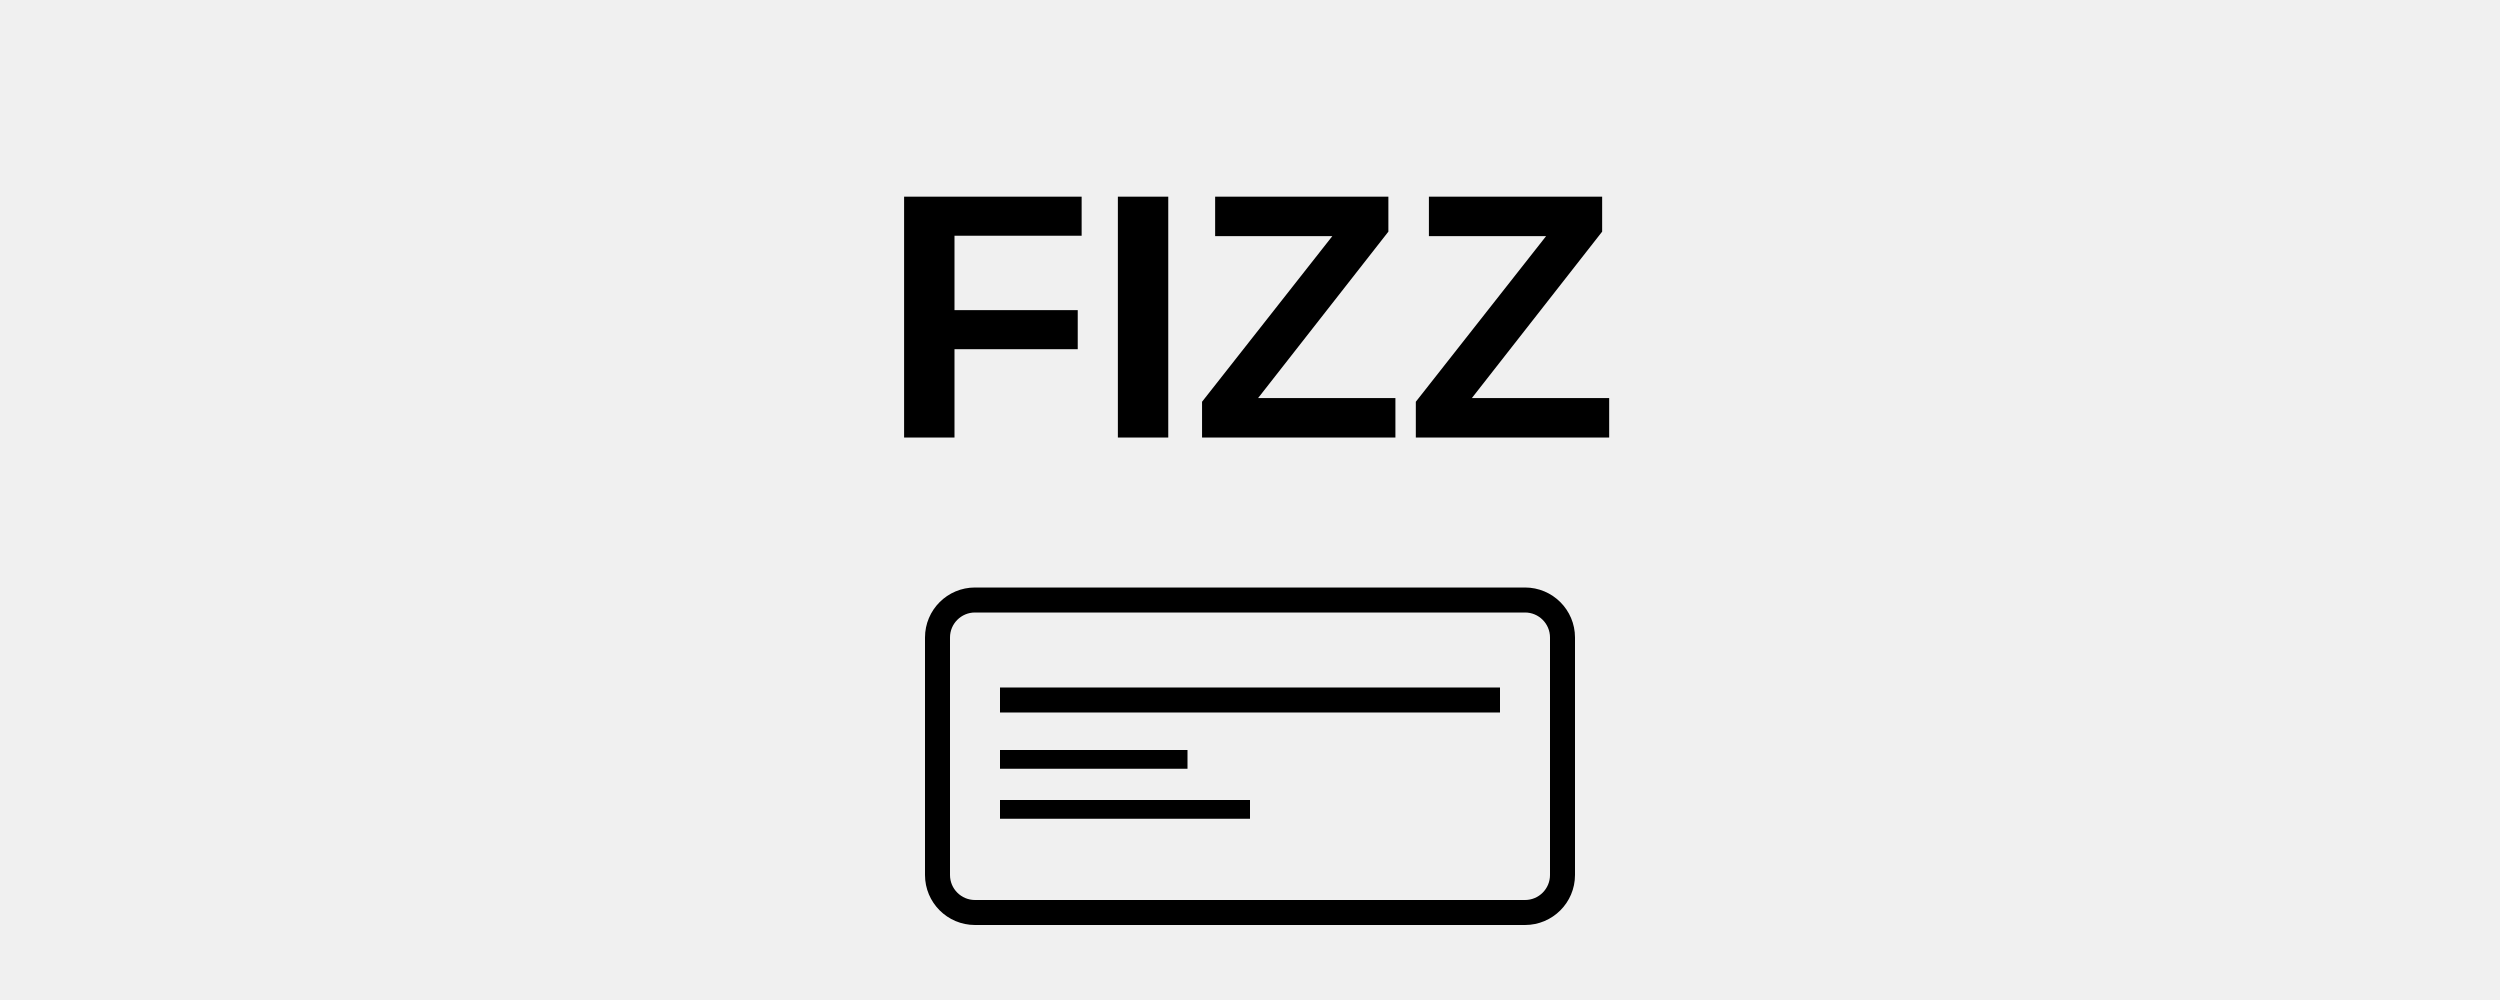
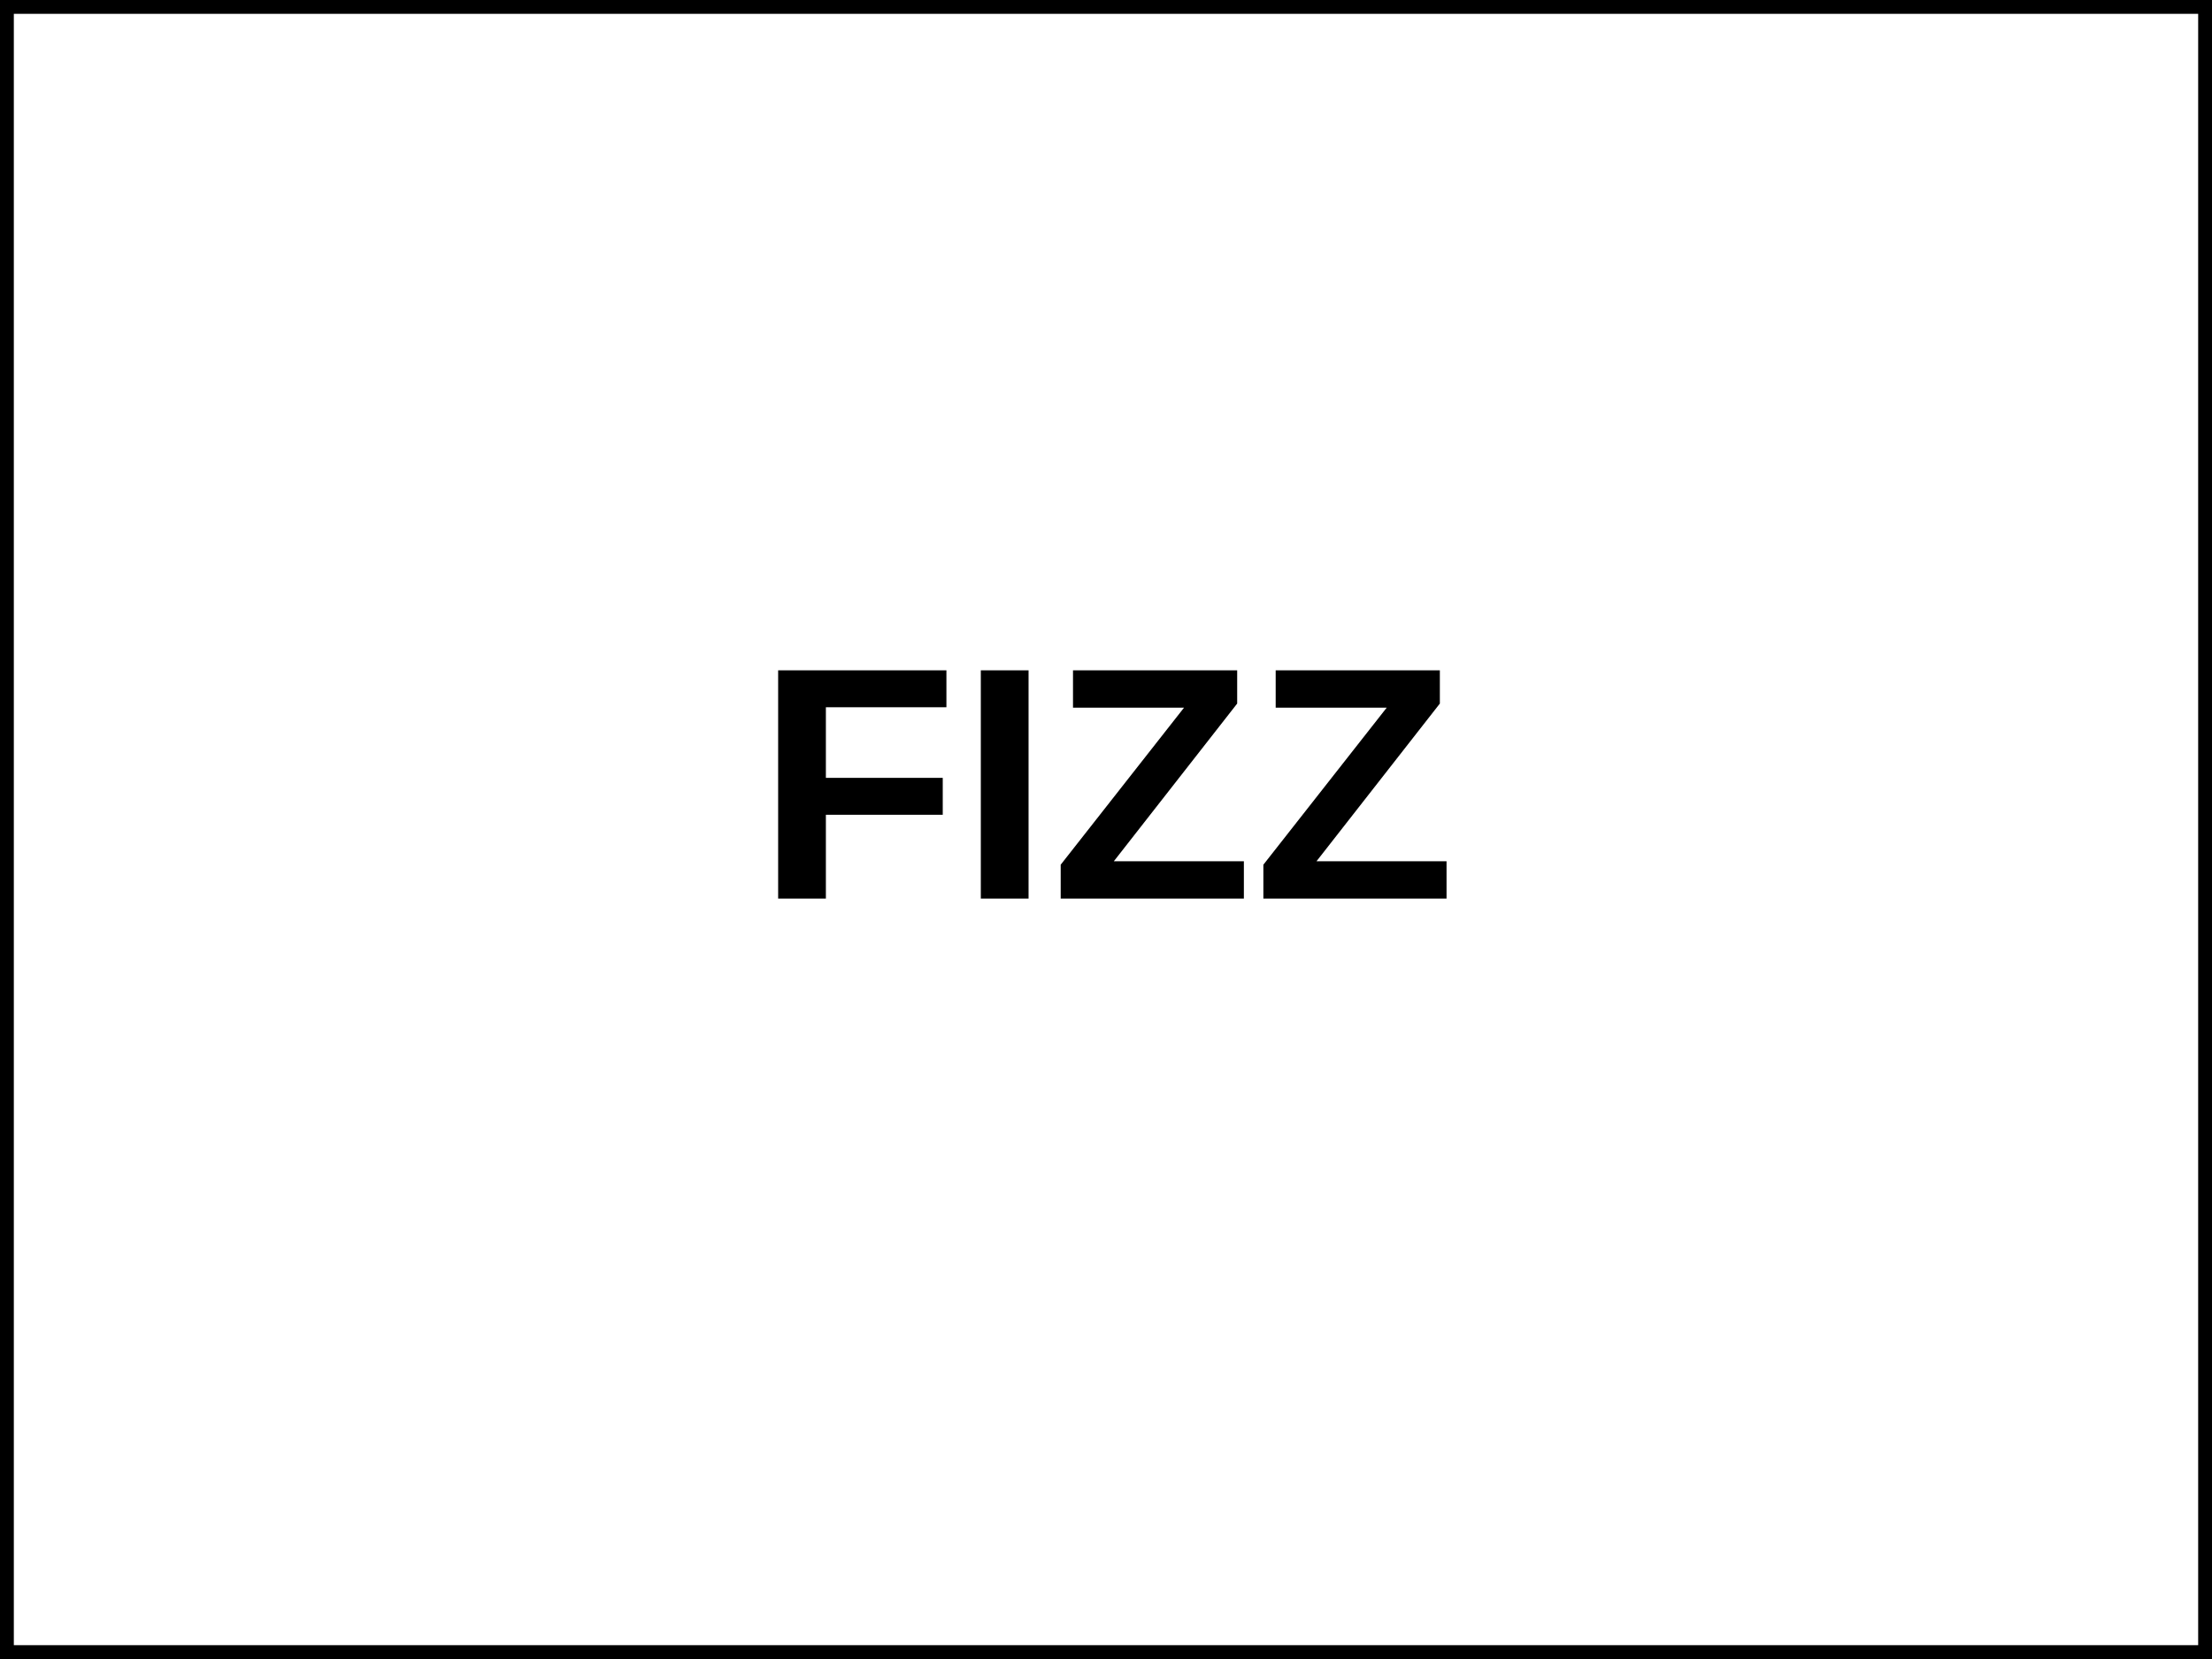
- <svg xmlns="http://www.w3.org/2000/svg" width="200" height="80" viewBox="0 0 200 80" fill="none">
-   <g>
-     <text x="100" y="35" font-family="Arial, sans-serif" font-size="28" font-weight="bold" fill="black" text-anchor="middle">FIZZ</text>
-     <rect x="75" y="48" width="50" height="25" rx="3" fill="none" stroke="black" stroke-width="2" />
-     <rect x="80" y="55" width="40" height="2" fill="black" />
-     <rect x="80" y="60" width="15" height="1.5" fill="black" />
-     <rect x="80" y="64" width="20" height="1.5" fill="black" />
-   </g>
+ <svg xmlns="http://www.w3.org/2000/svg" width="160" height="120" viewBox="0 0 160 120" fill="none">
+   <rect width="160" height="120" fill="white" stroke="black" stroke-width="2" />
+   <text x="80" y="65" font-family="Arial, sans-serif" font-size="24" font-weight="bold" fill="black" text-anchor="middle">FIZZ</text>
</svg>
